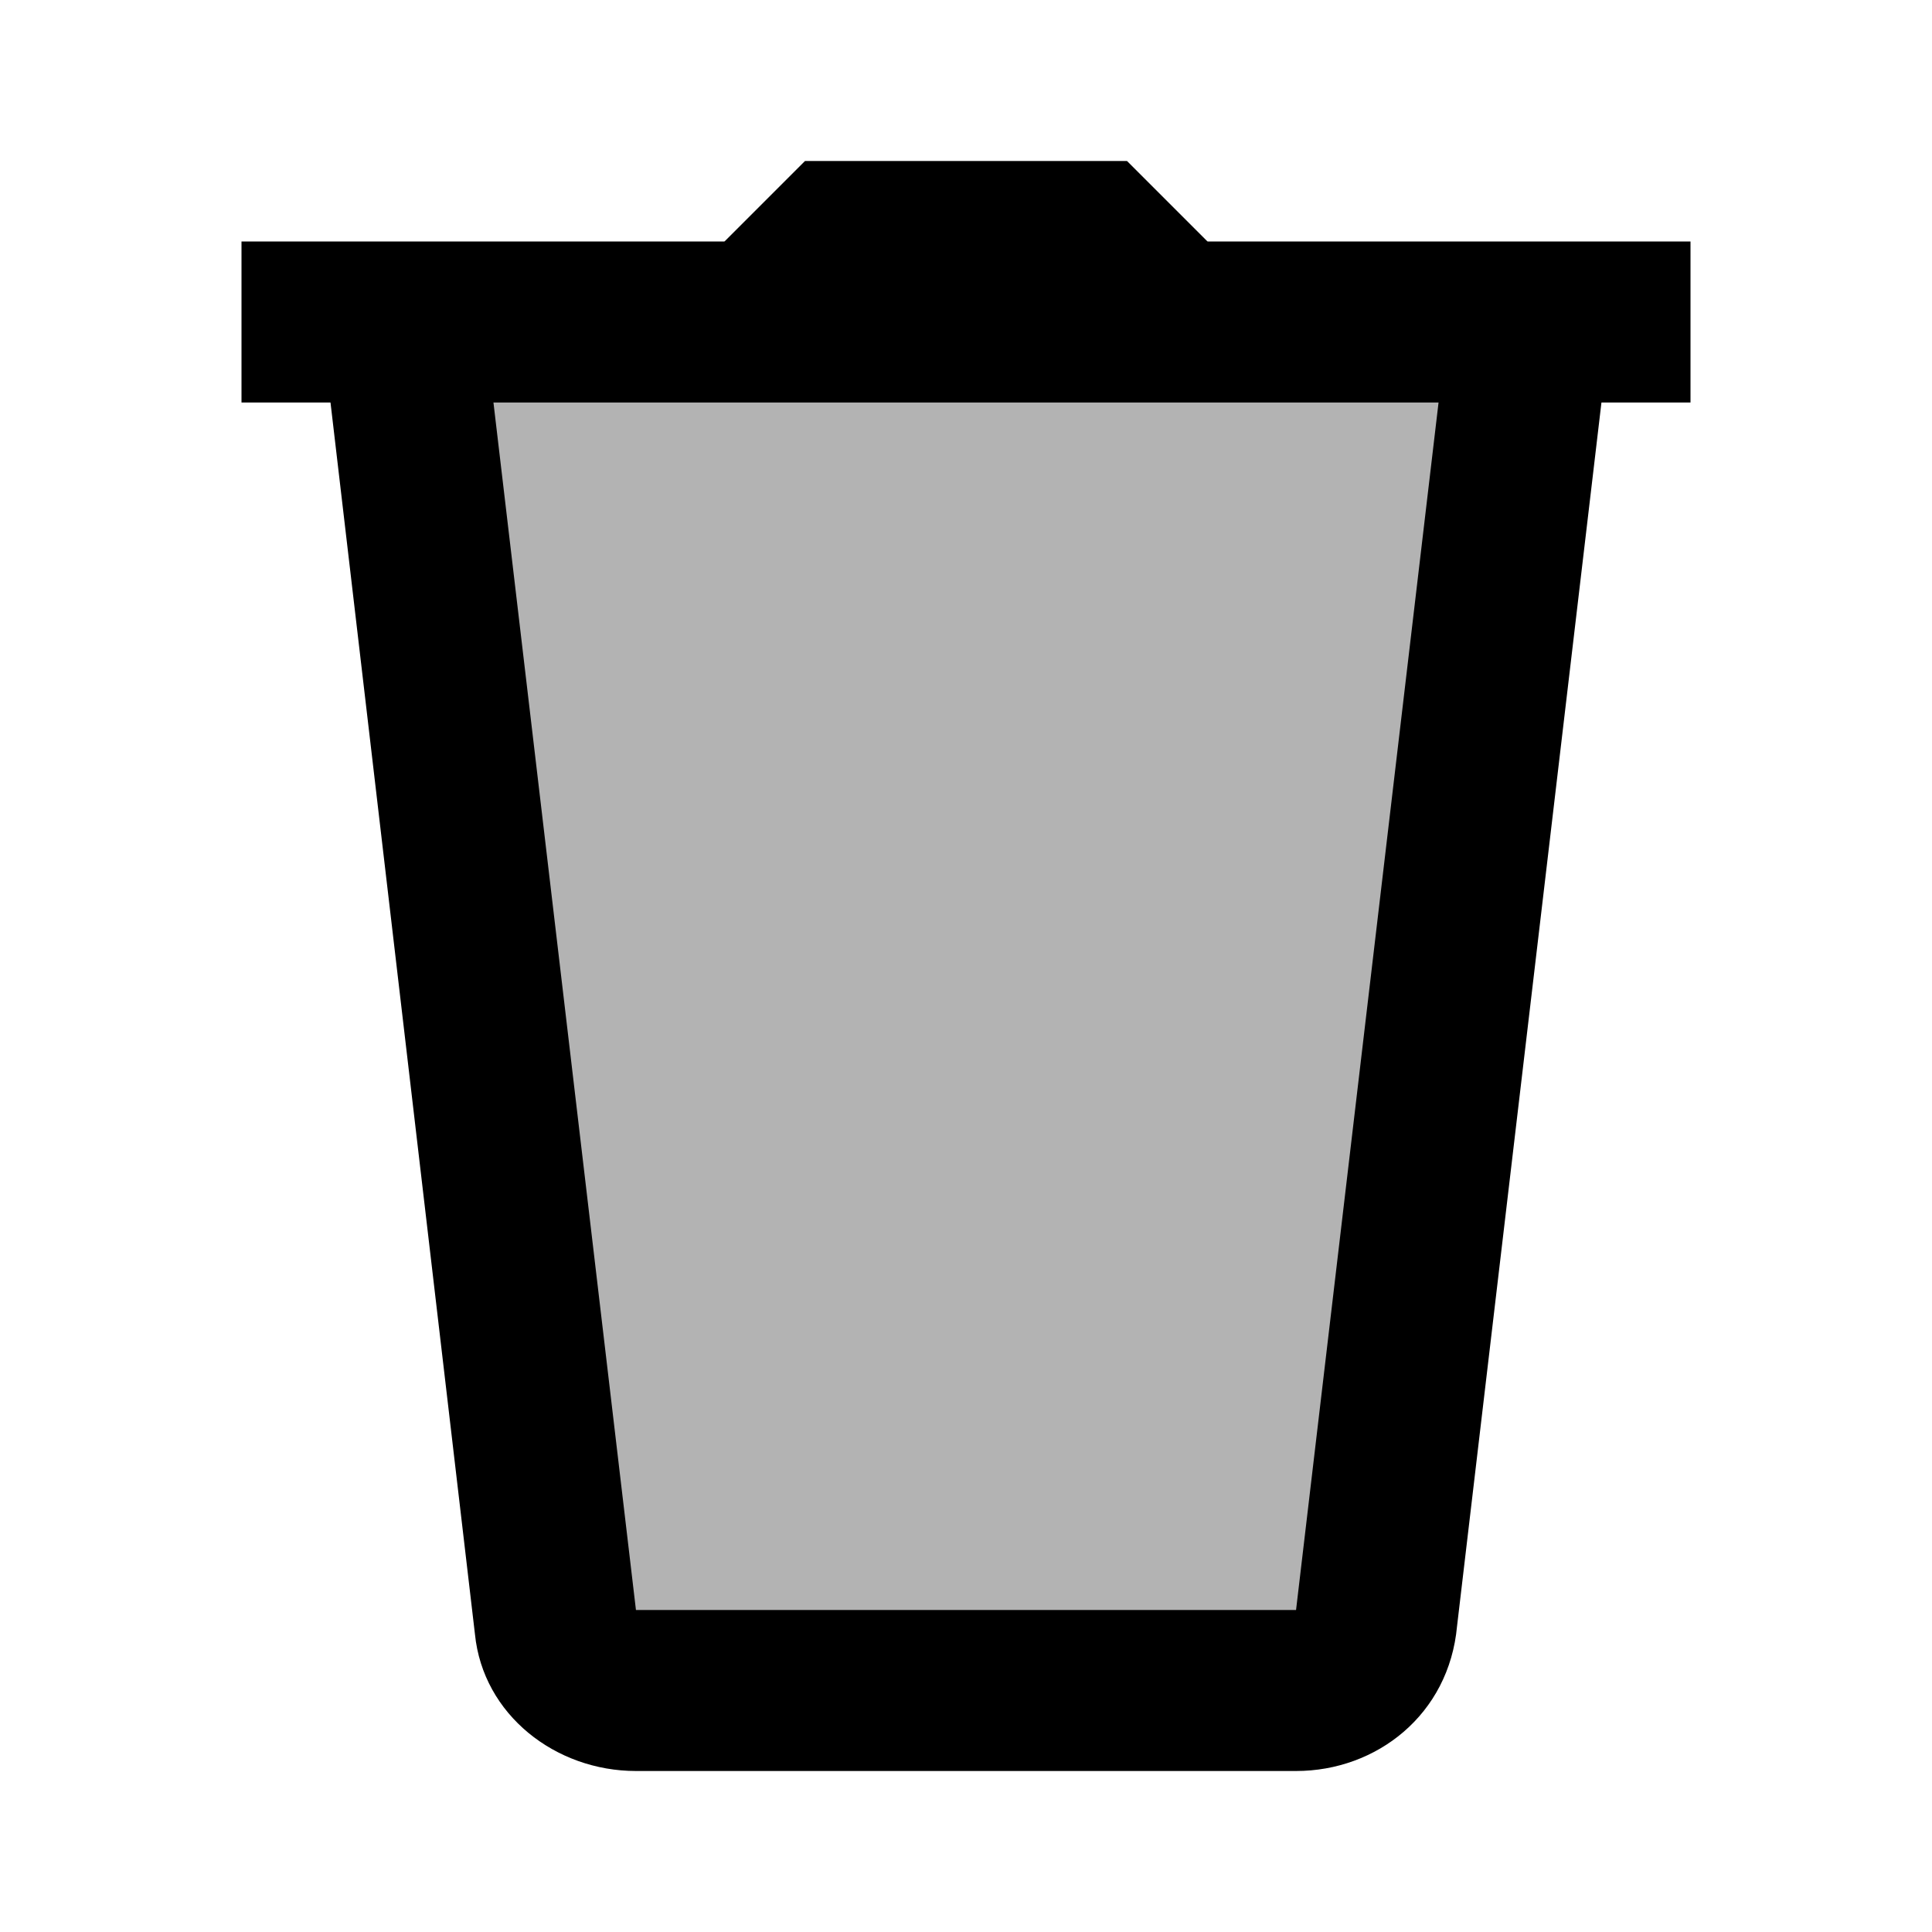
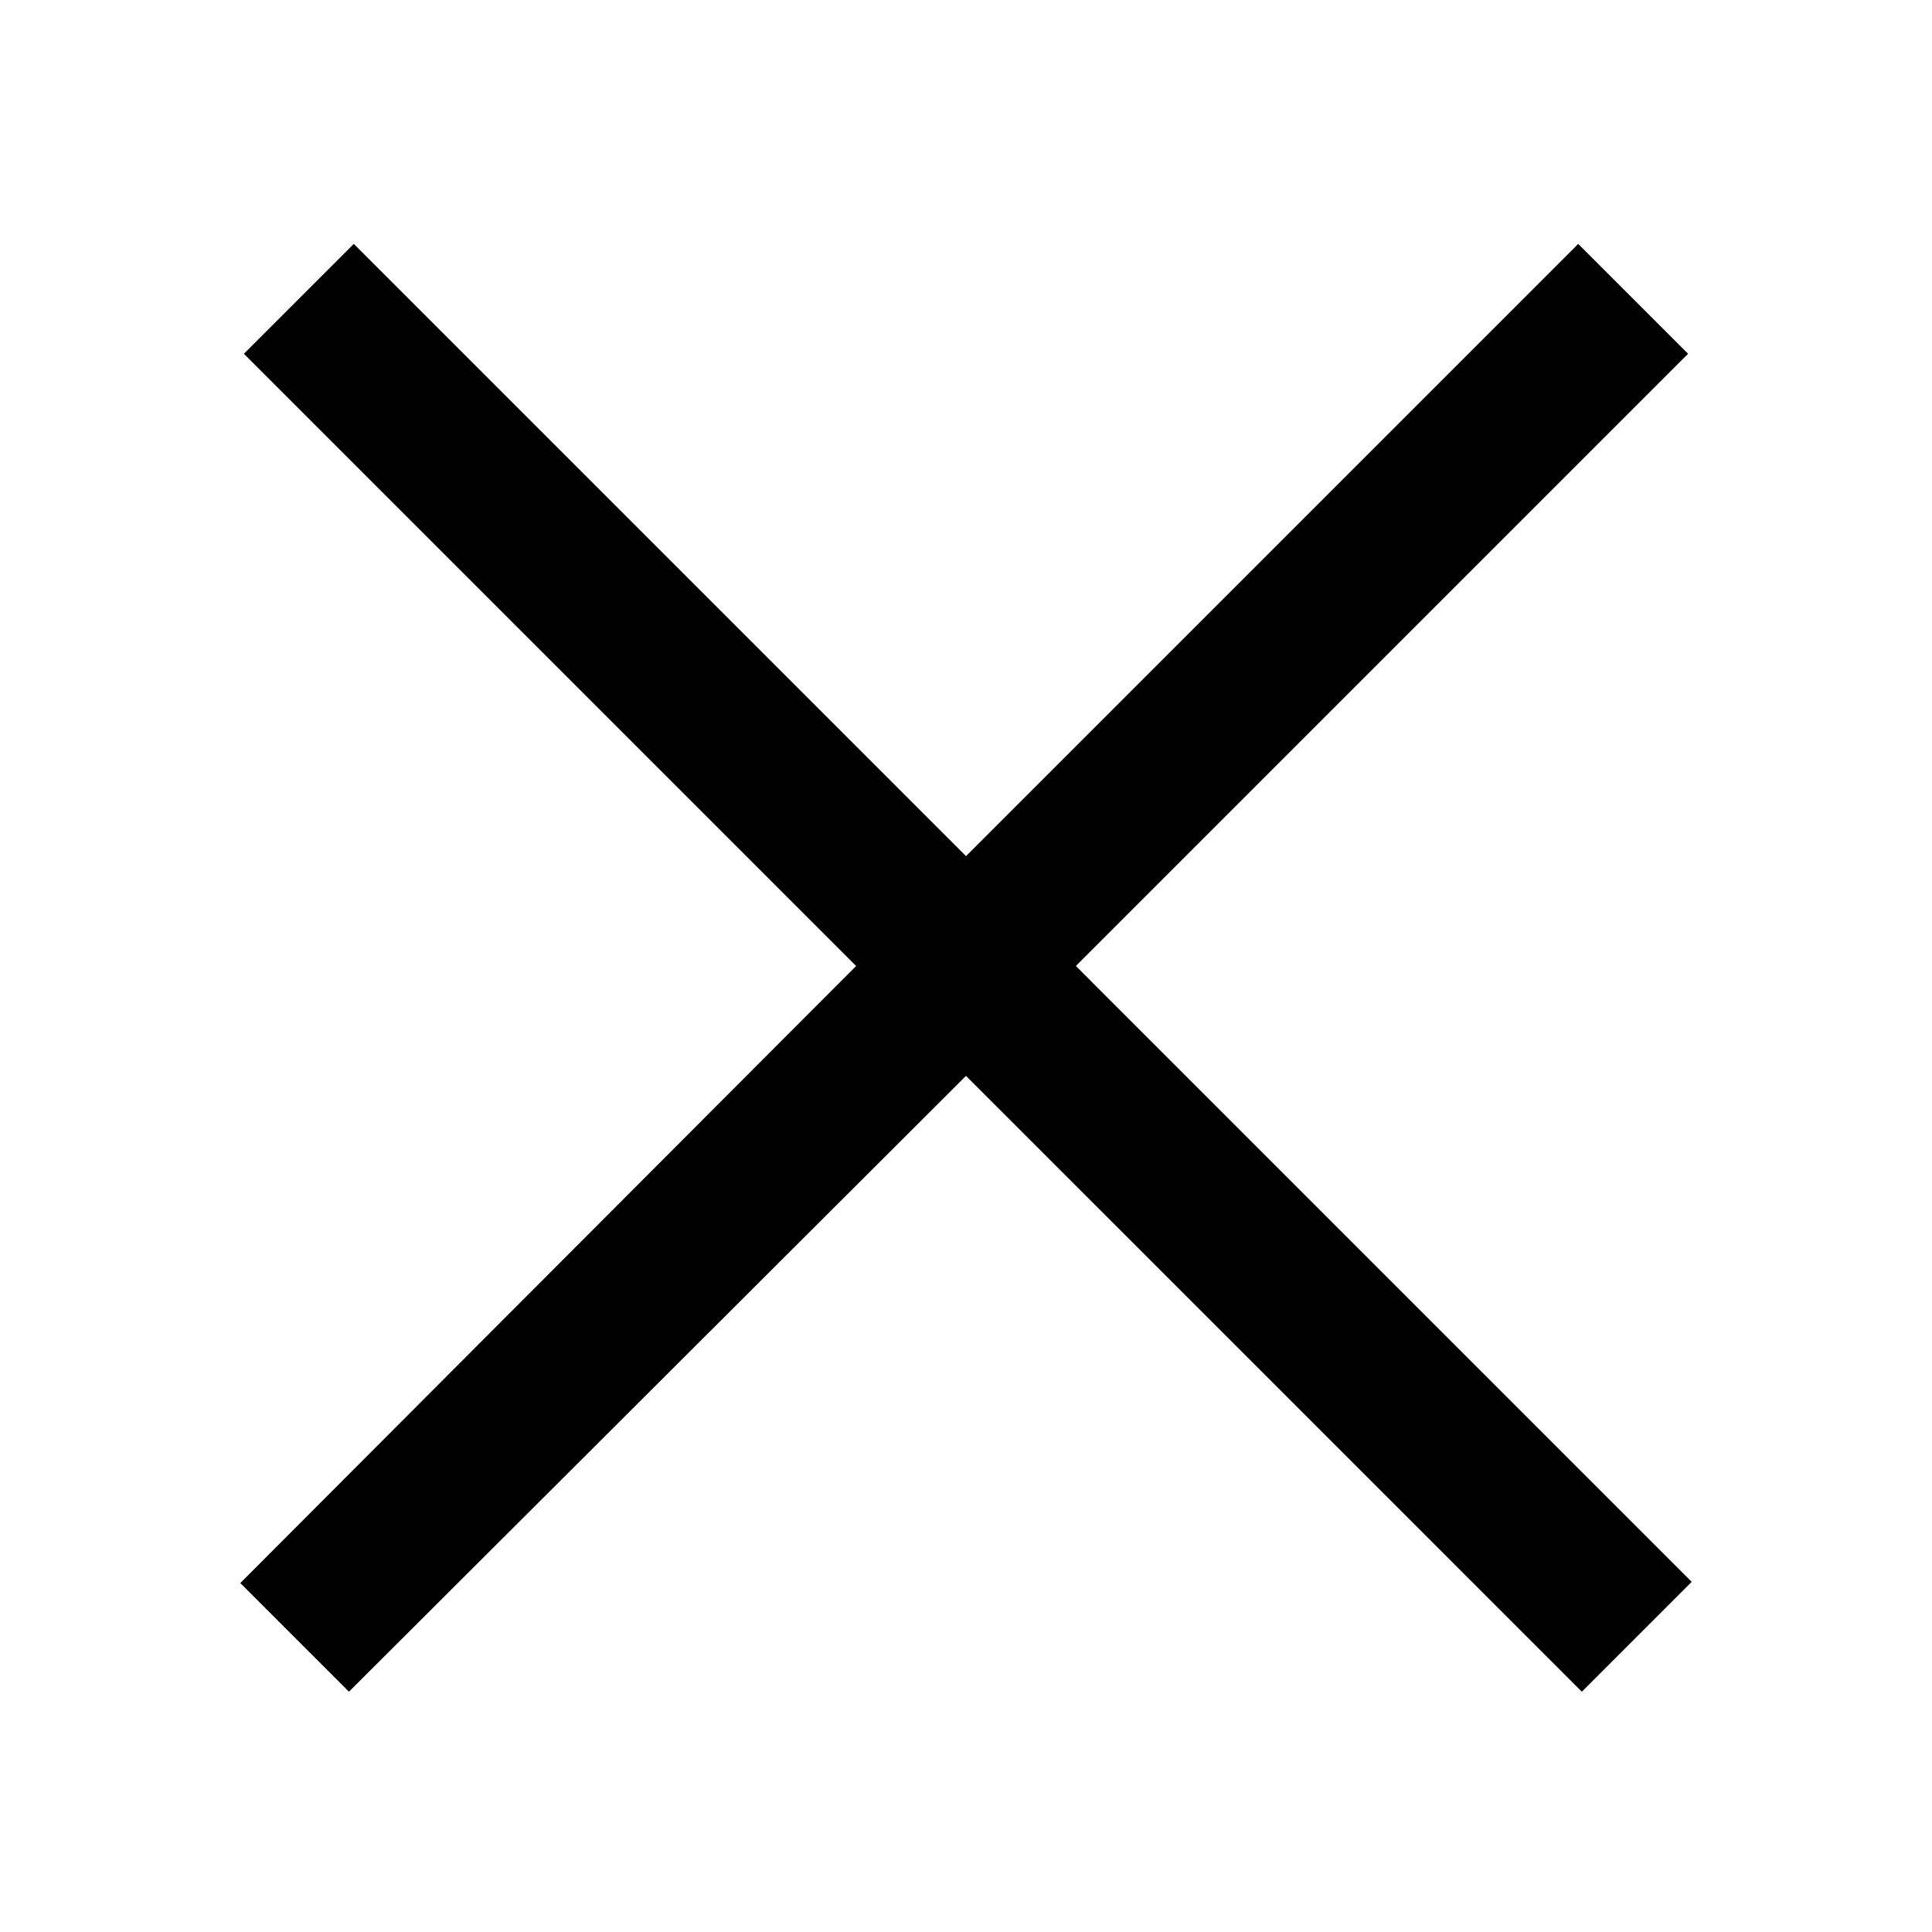
- <svg xmlns="http://www.w3.org/2000/svg" viewBox="0 0 24 24" width="24px" height="24px">
-   <path d="M3 3H21V5H3z" />
-   <path d="M16.1,22H7.9c-1,0-1.9-0.7-2-1.7L4,4.1l2-0.2L7.9,20l8.2,0L18,3.9l2,0.2l-1.9,16.1C18,21.3,17.1,22,16.1,22z" />
-   <path d="M5,4l1.9,16.1c0.1,0.5,0.5,0.9,1,0.9h8.2 c0.5,0,0.9-0.4,1-0.9L19,4H5z" opacity=".3" />
-   <path d="M15 3L15 4 9 4 9 3 10 2 14 2z" />
+ <svg xmlns="http://www.w3.org/2000/svg" viewBox="0 0 50 50" width="50px" height="50px">
+   <path d="M 9.156 6.312 L 6.312 9.156 L 22.156 25 L 6.219 40.969 L 9.031 43.781 L 25 27.844 L 40.938 43.781 L 43.781 40.938 L 27.844 25 L 43.688 9.156 L 40.844 6.312 L 25 22.156 Z" />
</svg>
